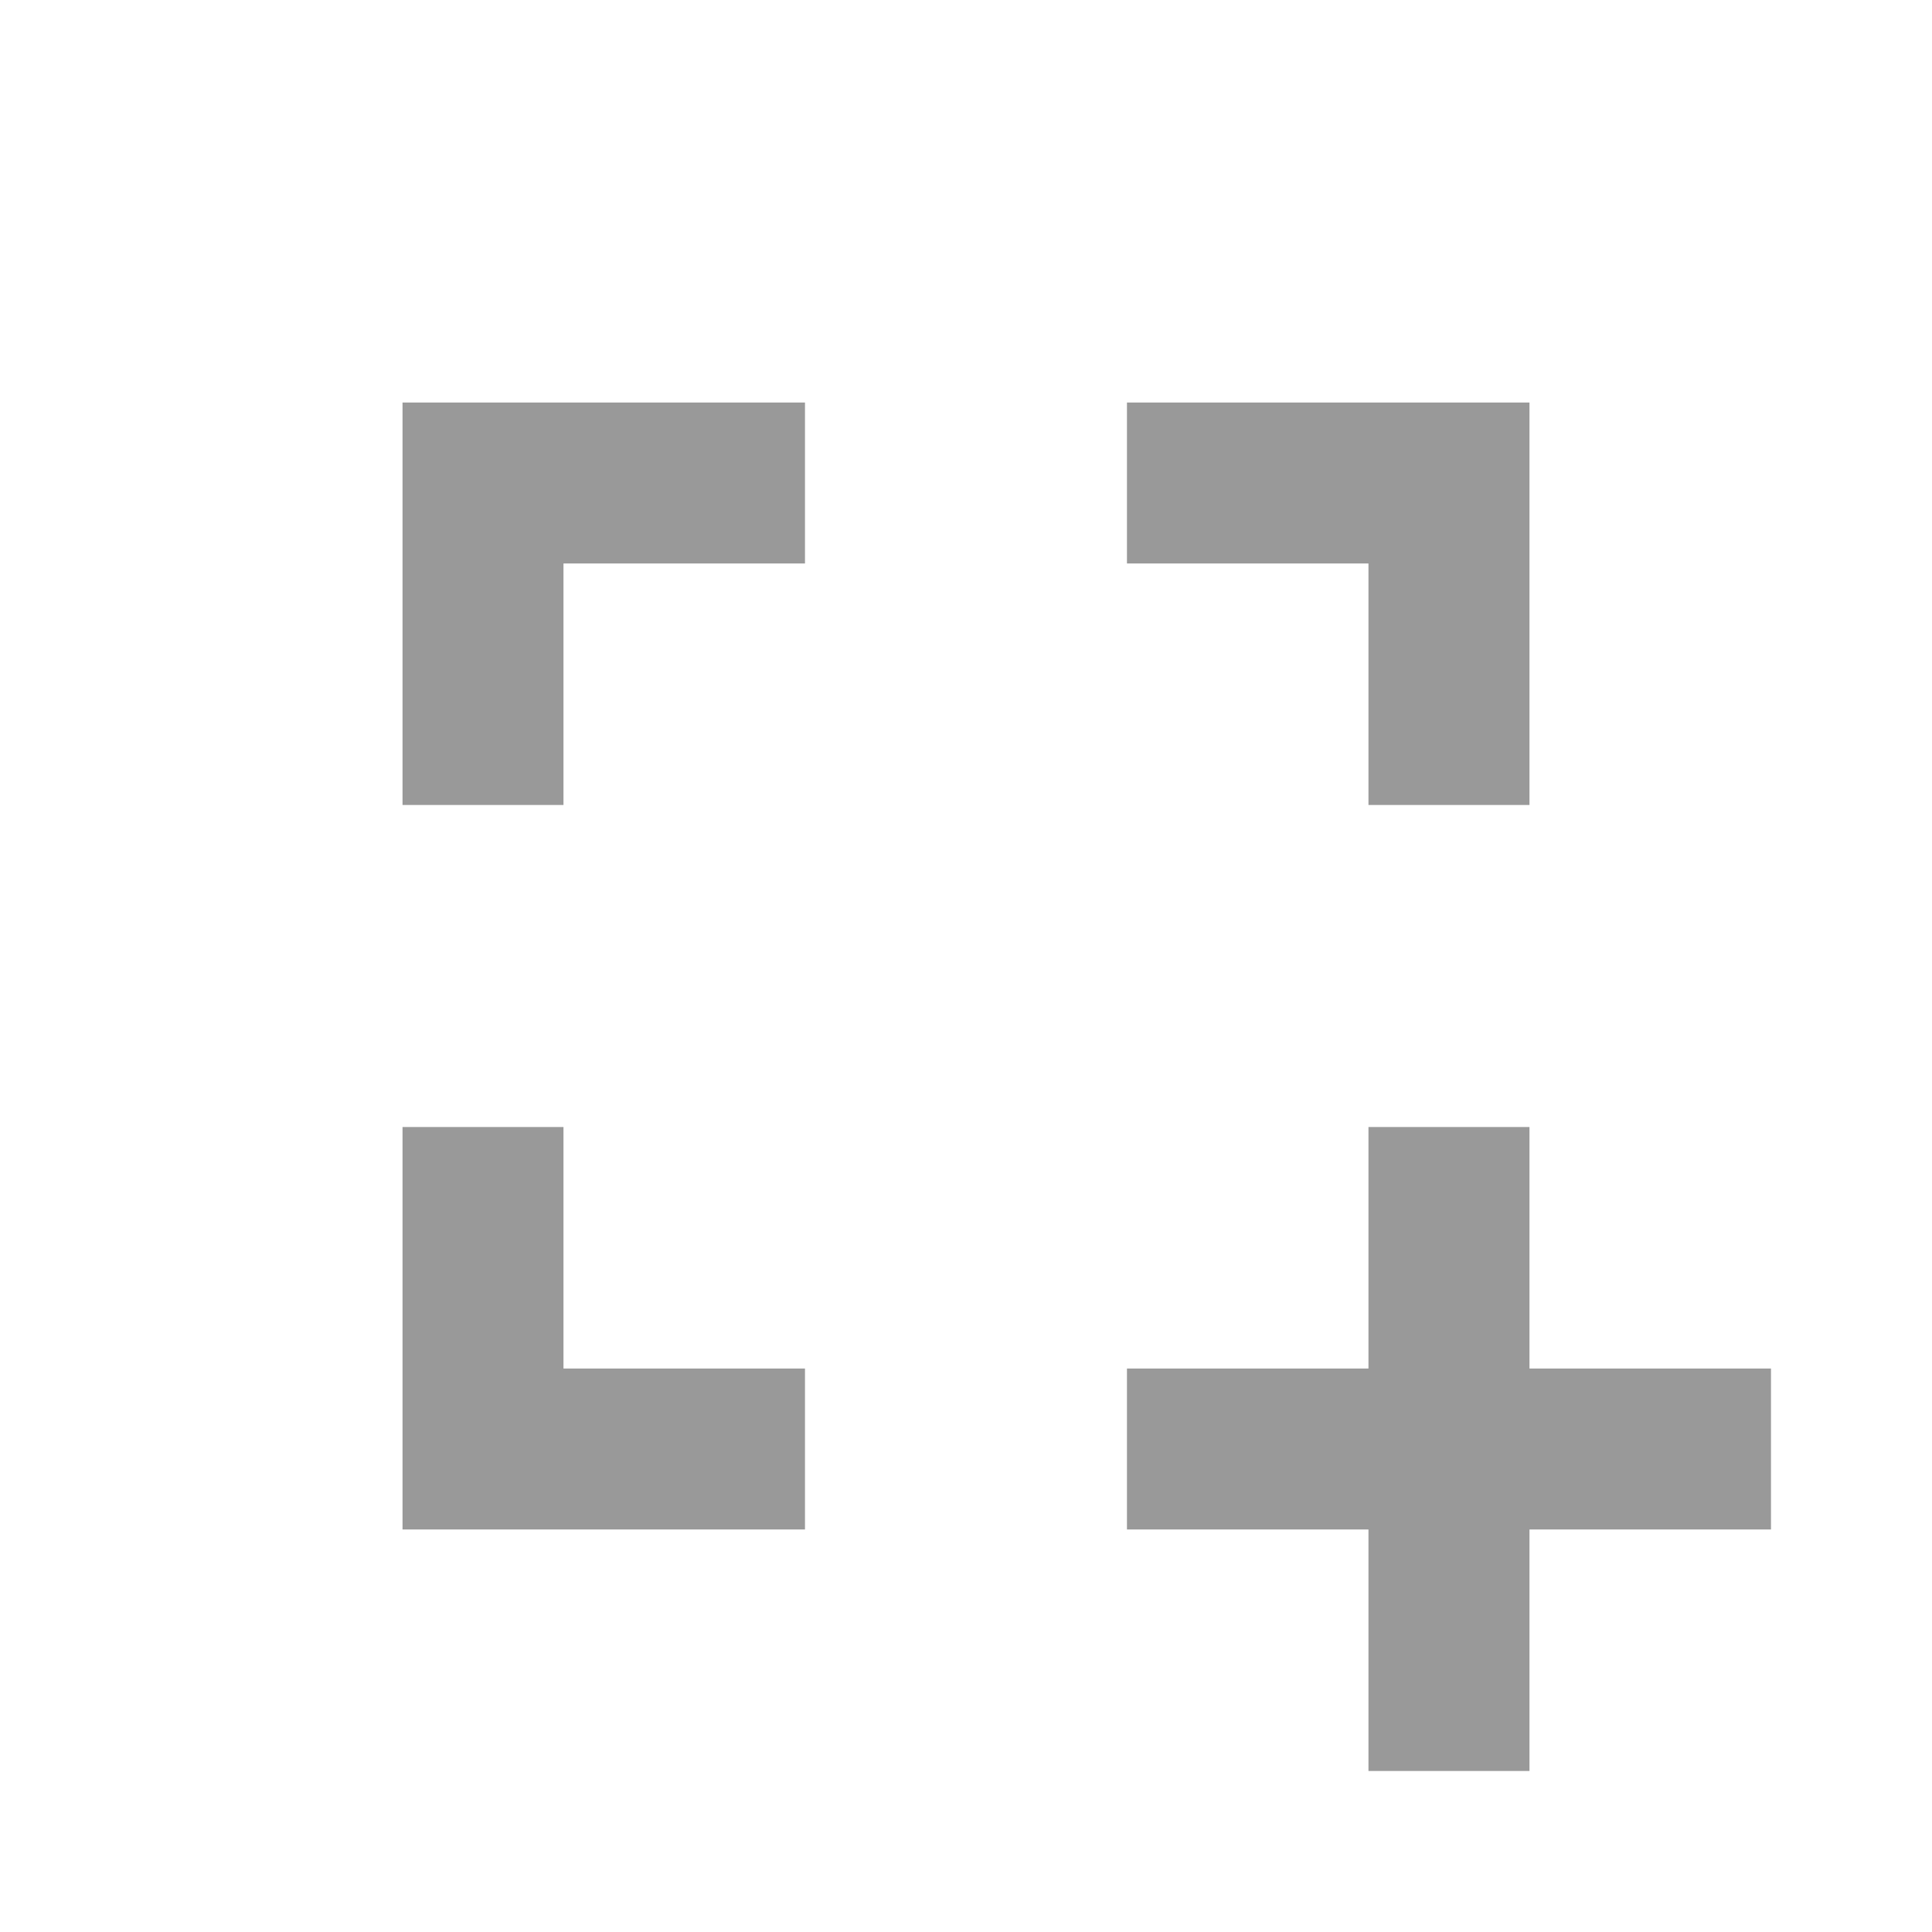
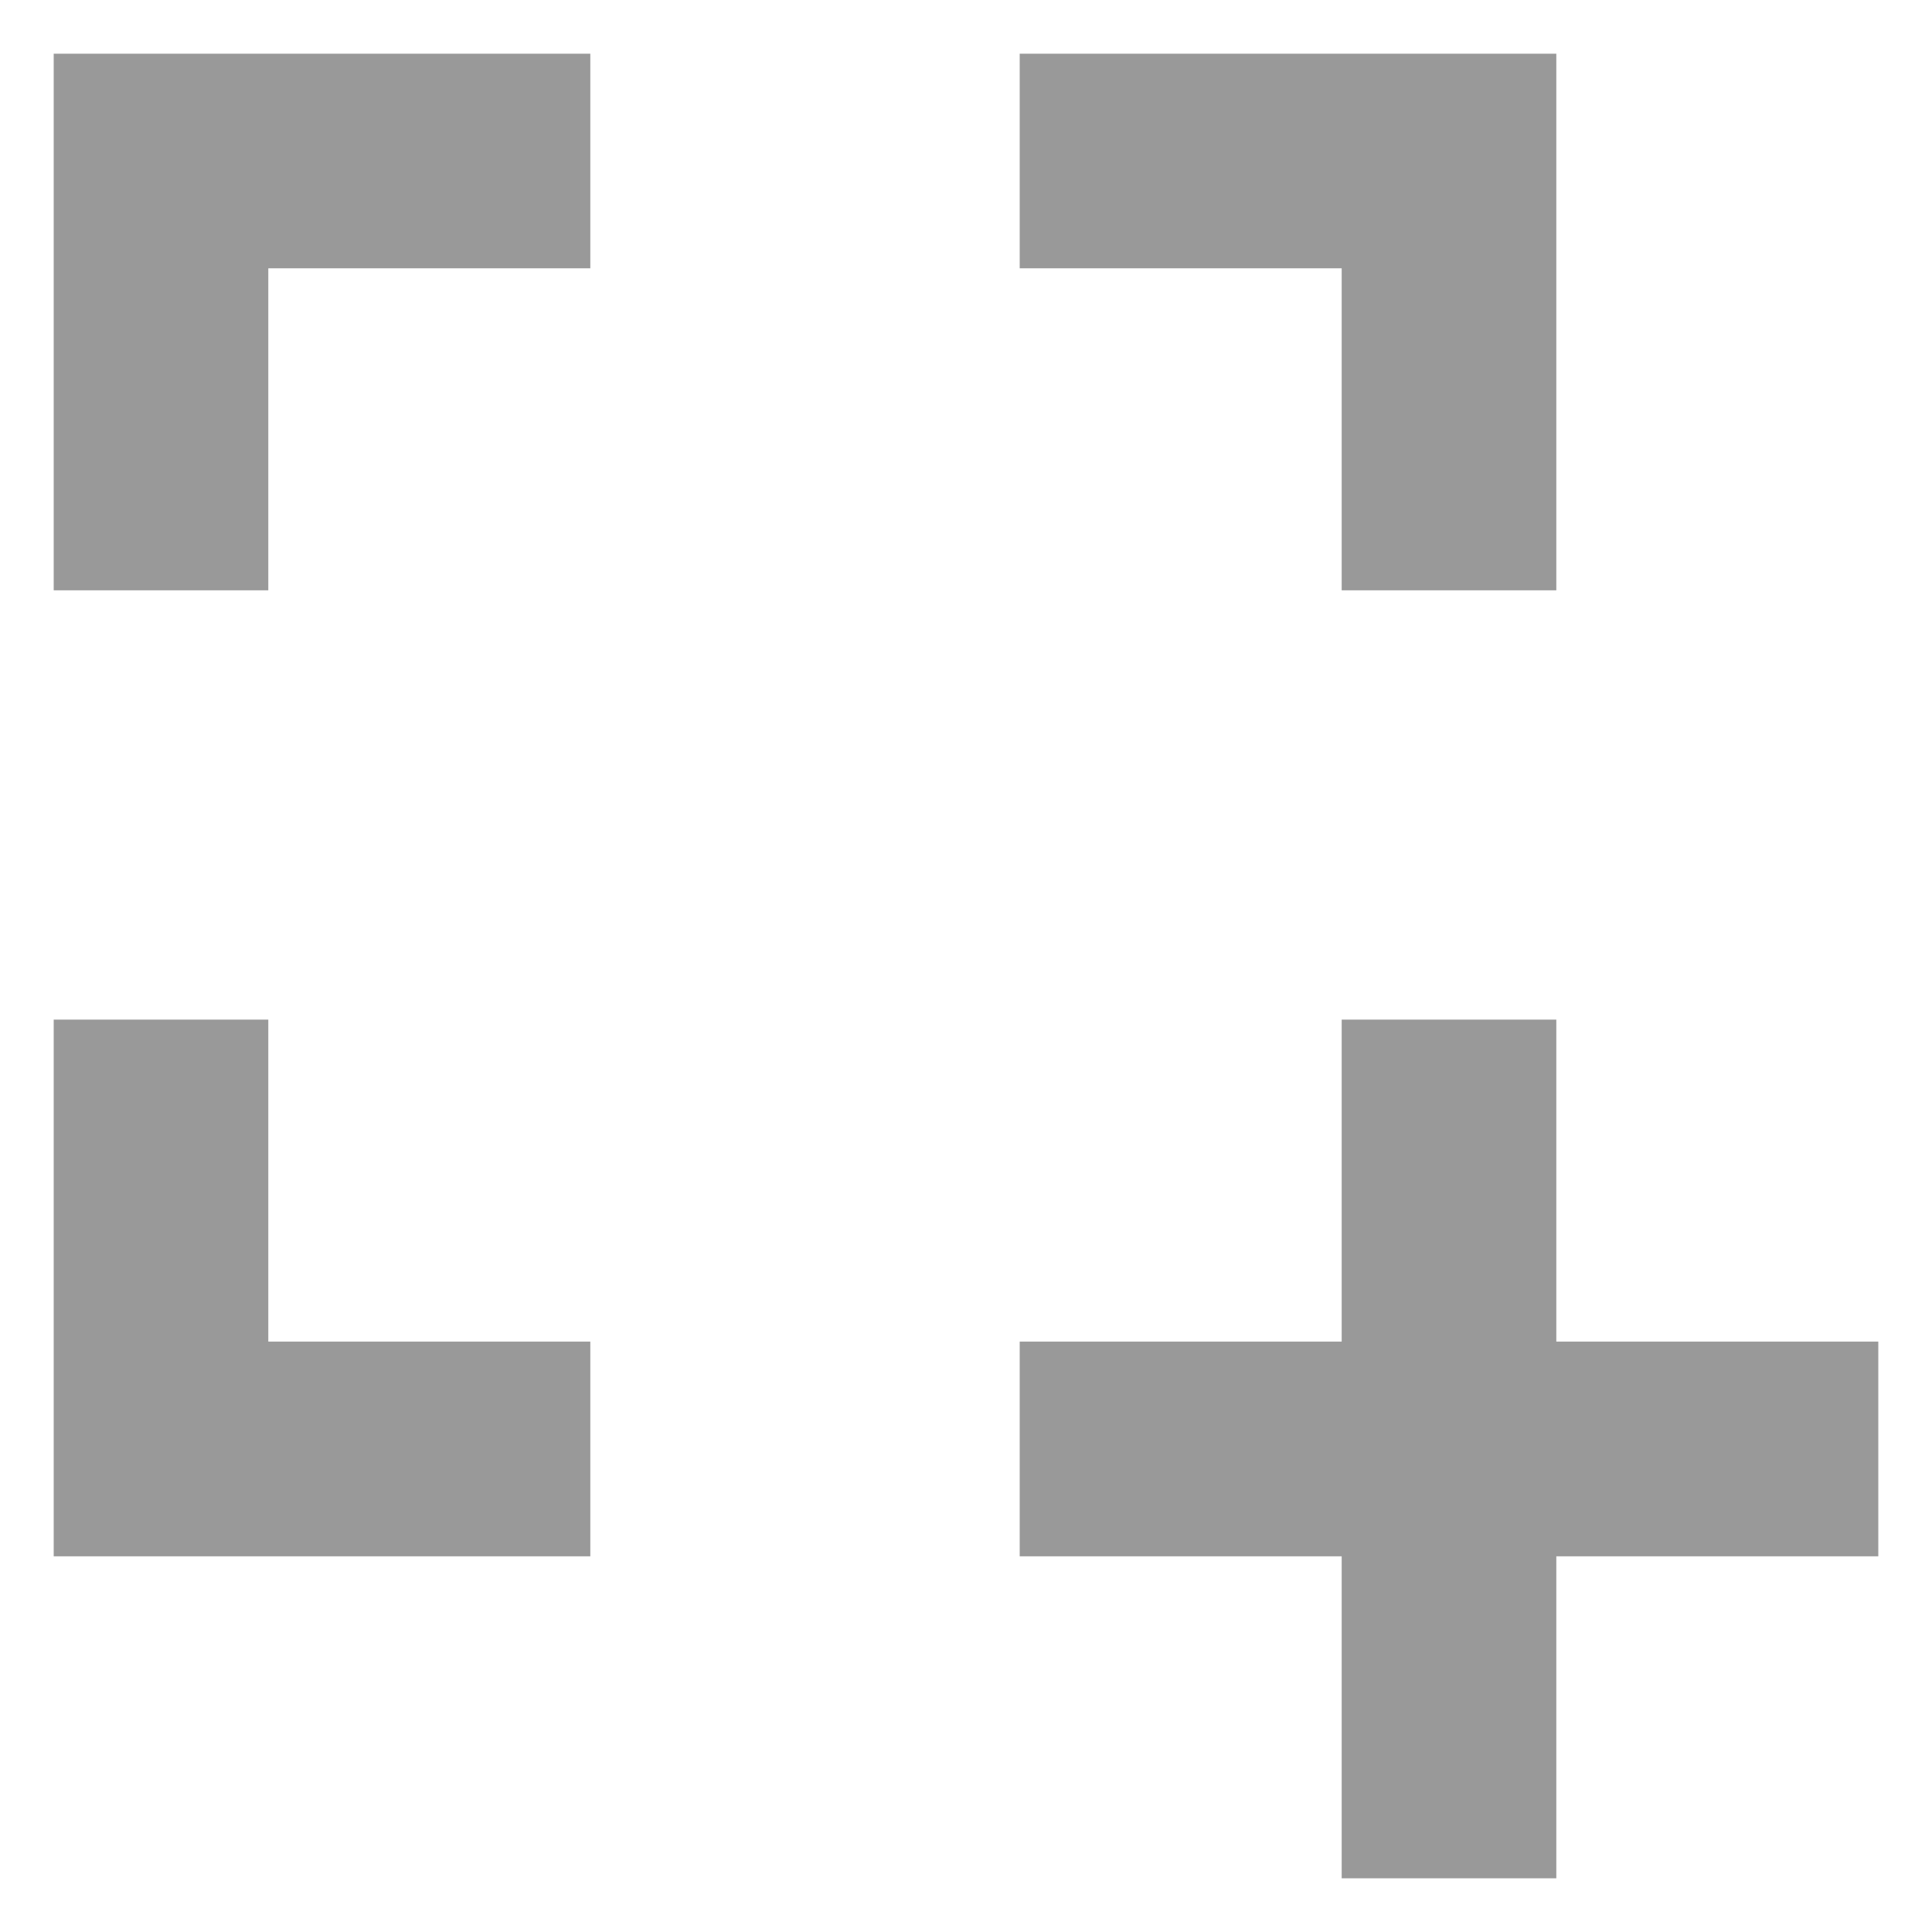
- <svg xmlns="http://www.w3.org/2000/svg" width="32" height="32" viewBox="0 0 32 32" fill="none">
-   <path d="M22.666 29.333V25.333H18.666V22.667H22.666V18.667H25.333V22.667H29.333V25.333H25.333V29.333H22.666ZM6.667 25.333V18.667H9.333V22.667H13.333V25.333H6.667ZM6.667 13.333V6.667H13.333V9.333H9.333V13.333H6.667ZM22.666 13.333V9.333H18.666V6.667H25.333V13.333H22.666Z" fill="#999999" />
+ <svg xmlns="http://www.w3.org/2000/svg" width="24" height="24" viewBox="0 0 24 24" fill="none">
+   <path d="M16.667 23.333V19.333H12.667V16.666H16.667V12.666H19.333V16.666H23.333V19.333H19.333V23.333H16.667ZM0.667 19.333V12.666H3.333V16.666H7.333V19.333H0.667ZM0.667 7.333V0.667H7.333V3.333H3.333V7.333H0.667ZM16.667 7.333V3.333H12.667V0.667H19.333V7.333H16.667Z" fill="#999999" />
</svg>
